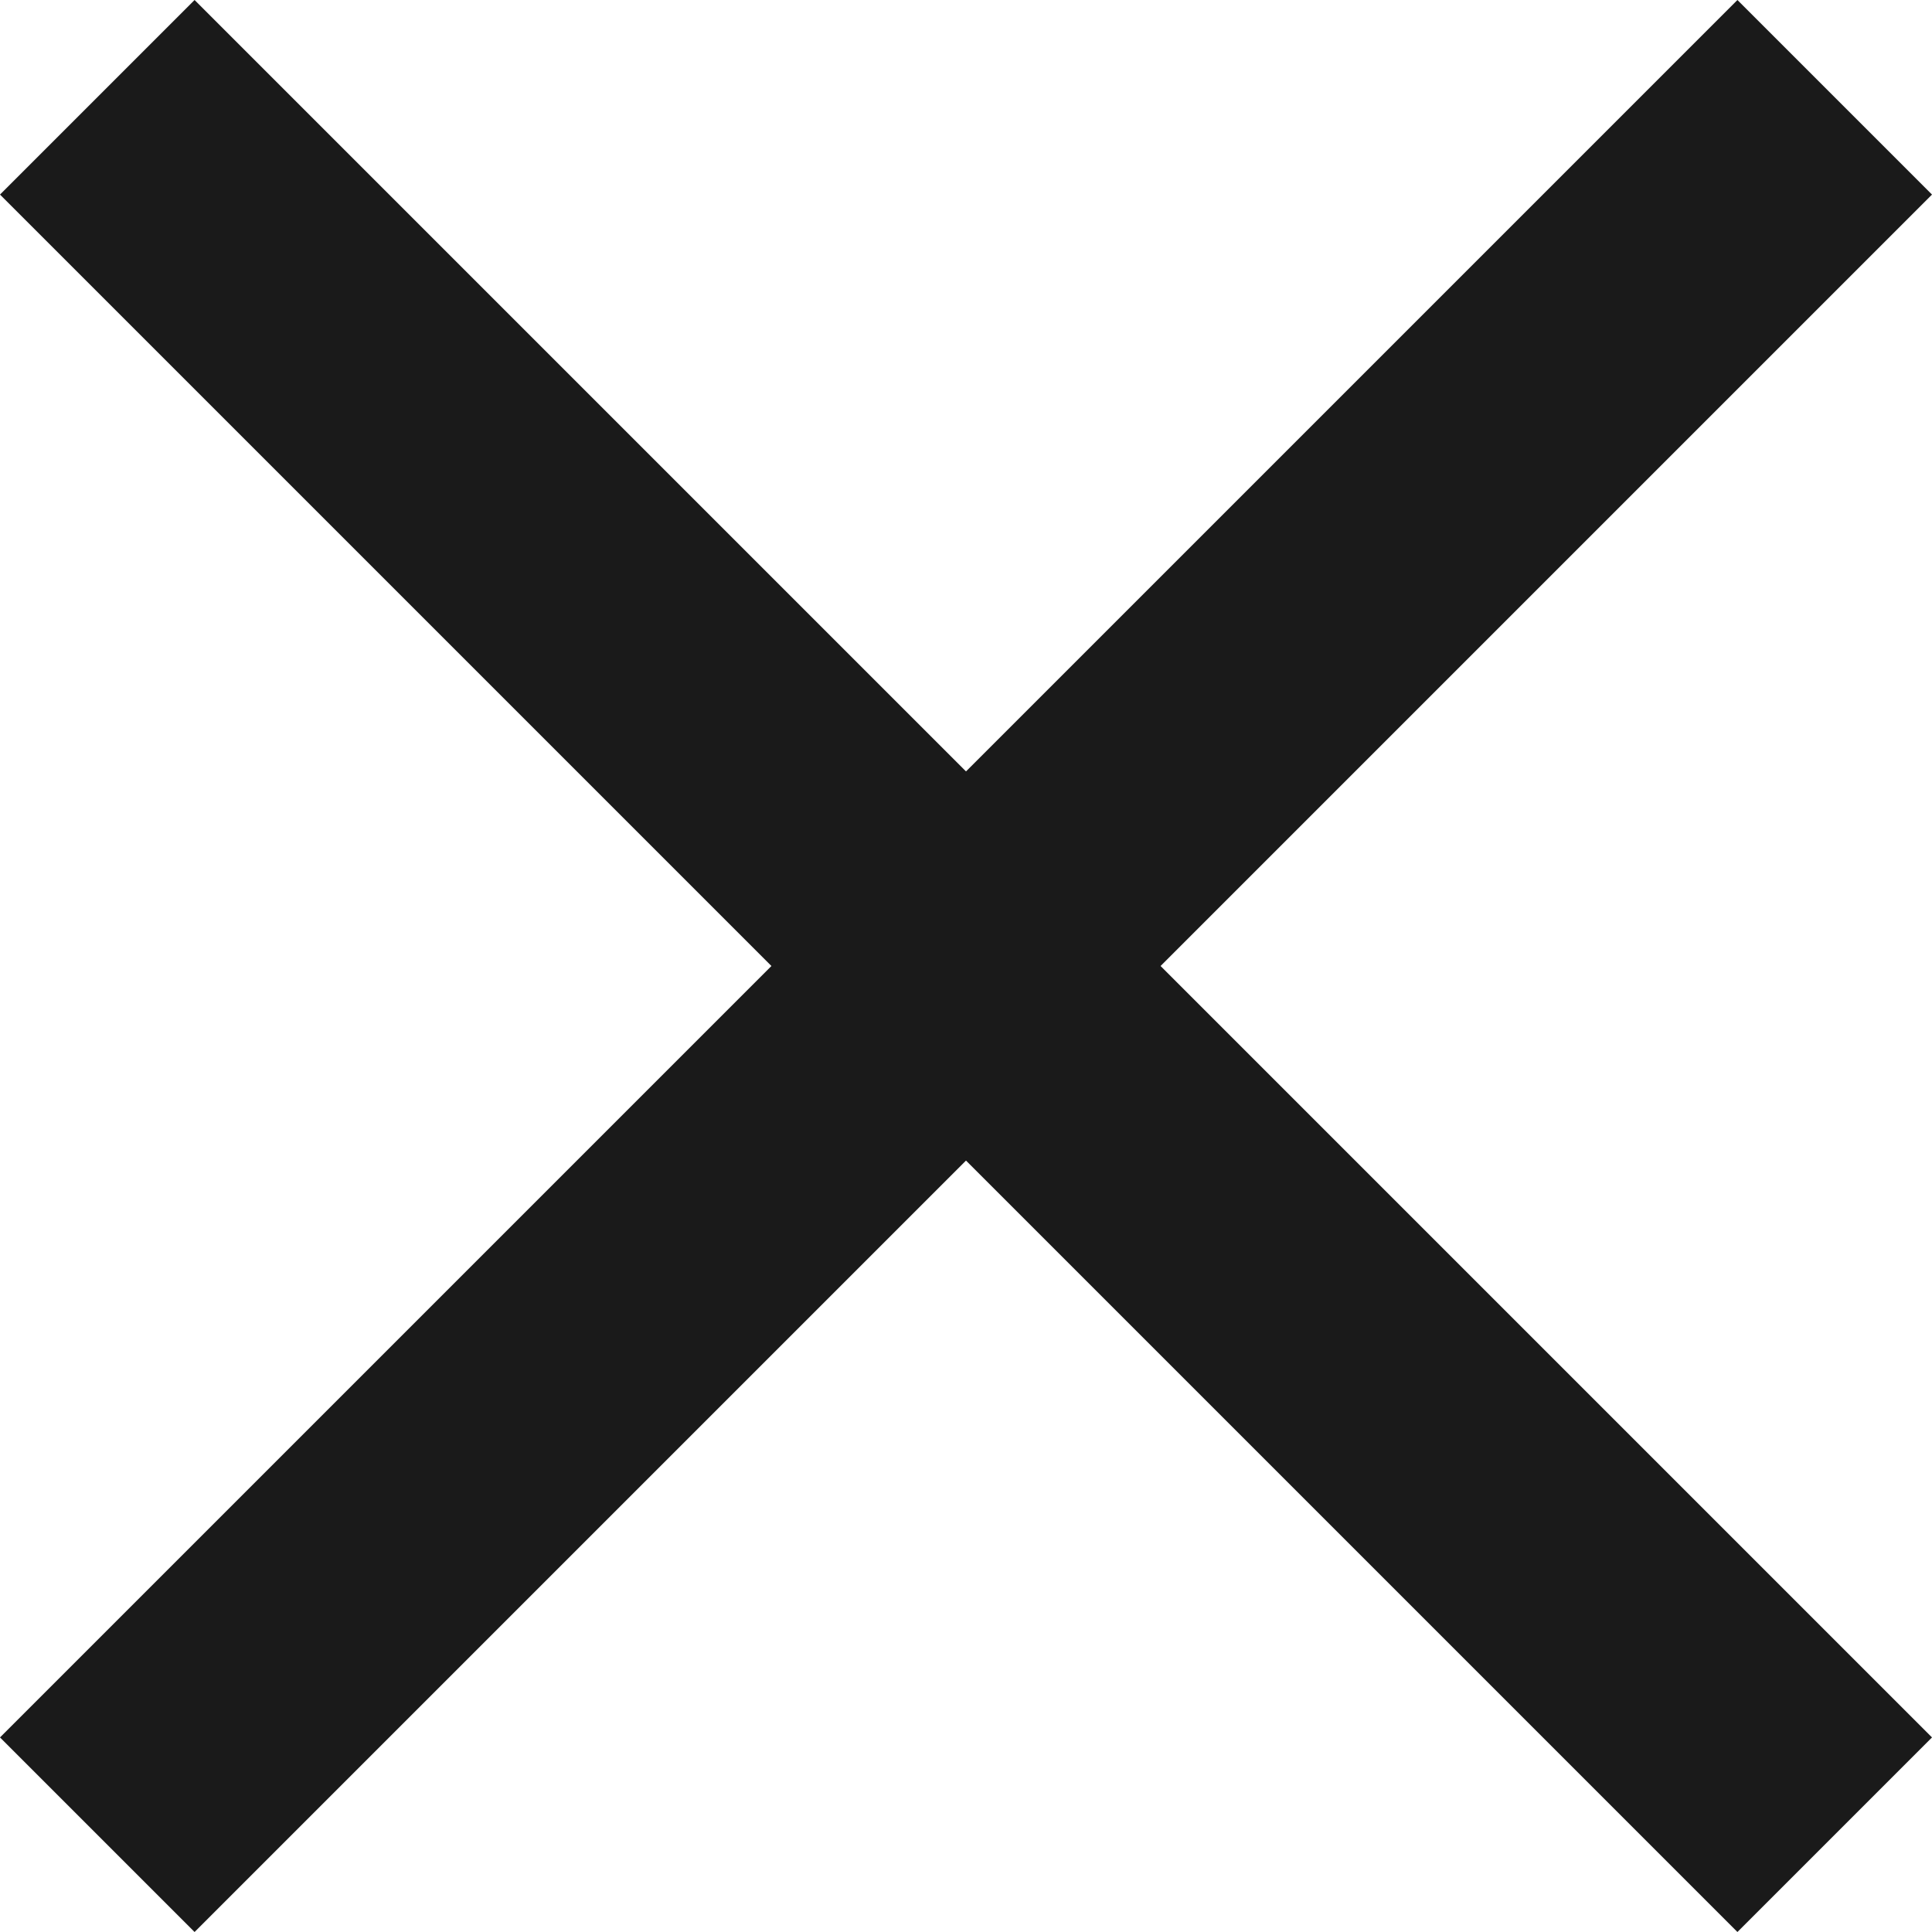
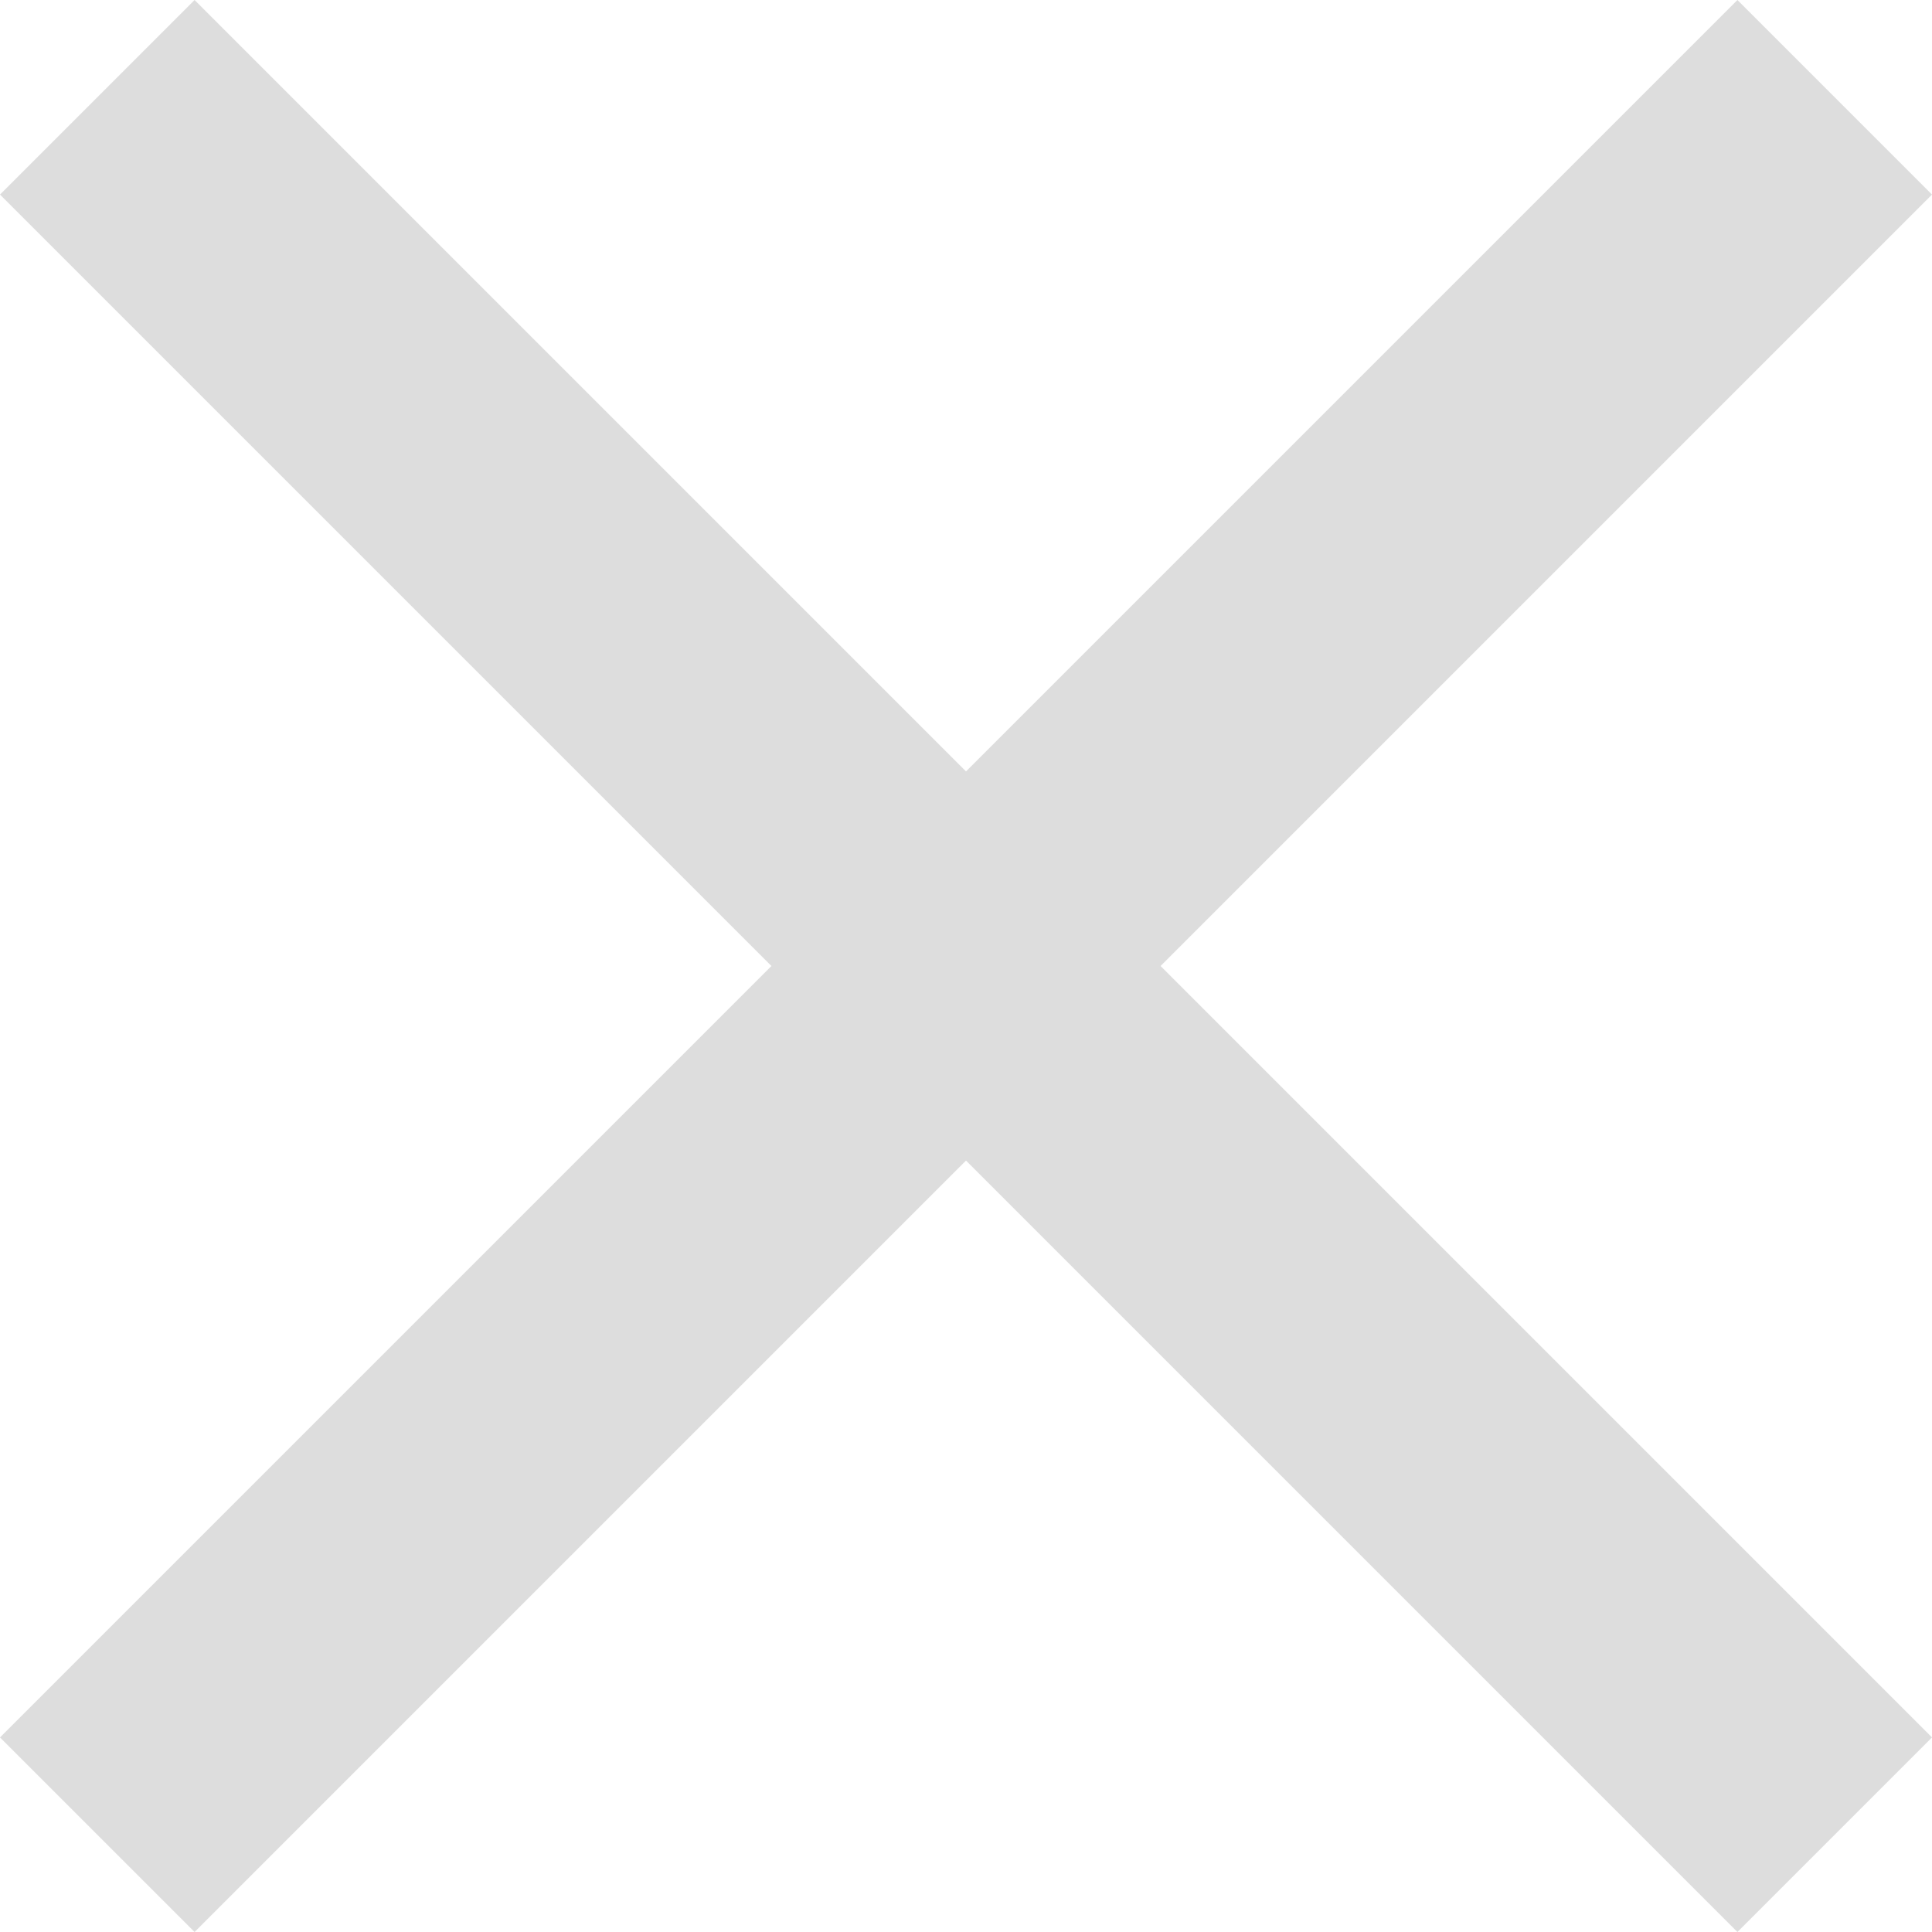
<svg xmlns="http://www.w3.org/2000/svg" width="14" height="14" viewBox="0 0 14 14" fill="none">
-   <path d="M14 1.41L12.59 0L7 5.59L1.41 0L0 1.41L5.59 7L0 12.59L1.41 14L7 8.41L12.59 14L14 12.59L8.41 7L14 1.41Z" fill="#1A1A1A" />
+   <path d="M14 1.41L12.59 0L7 5.59L1.41 0L0 1.41L5.59 7L0 12.59L1.41 14L7 8.41L12.59 14L14 12.59L8.41 7L14 1.41Z" fill="#DDDDDD" />
</svg>
